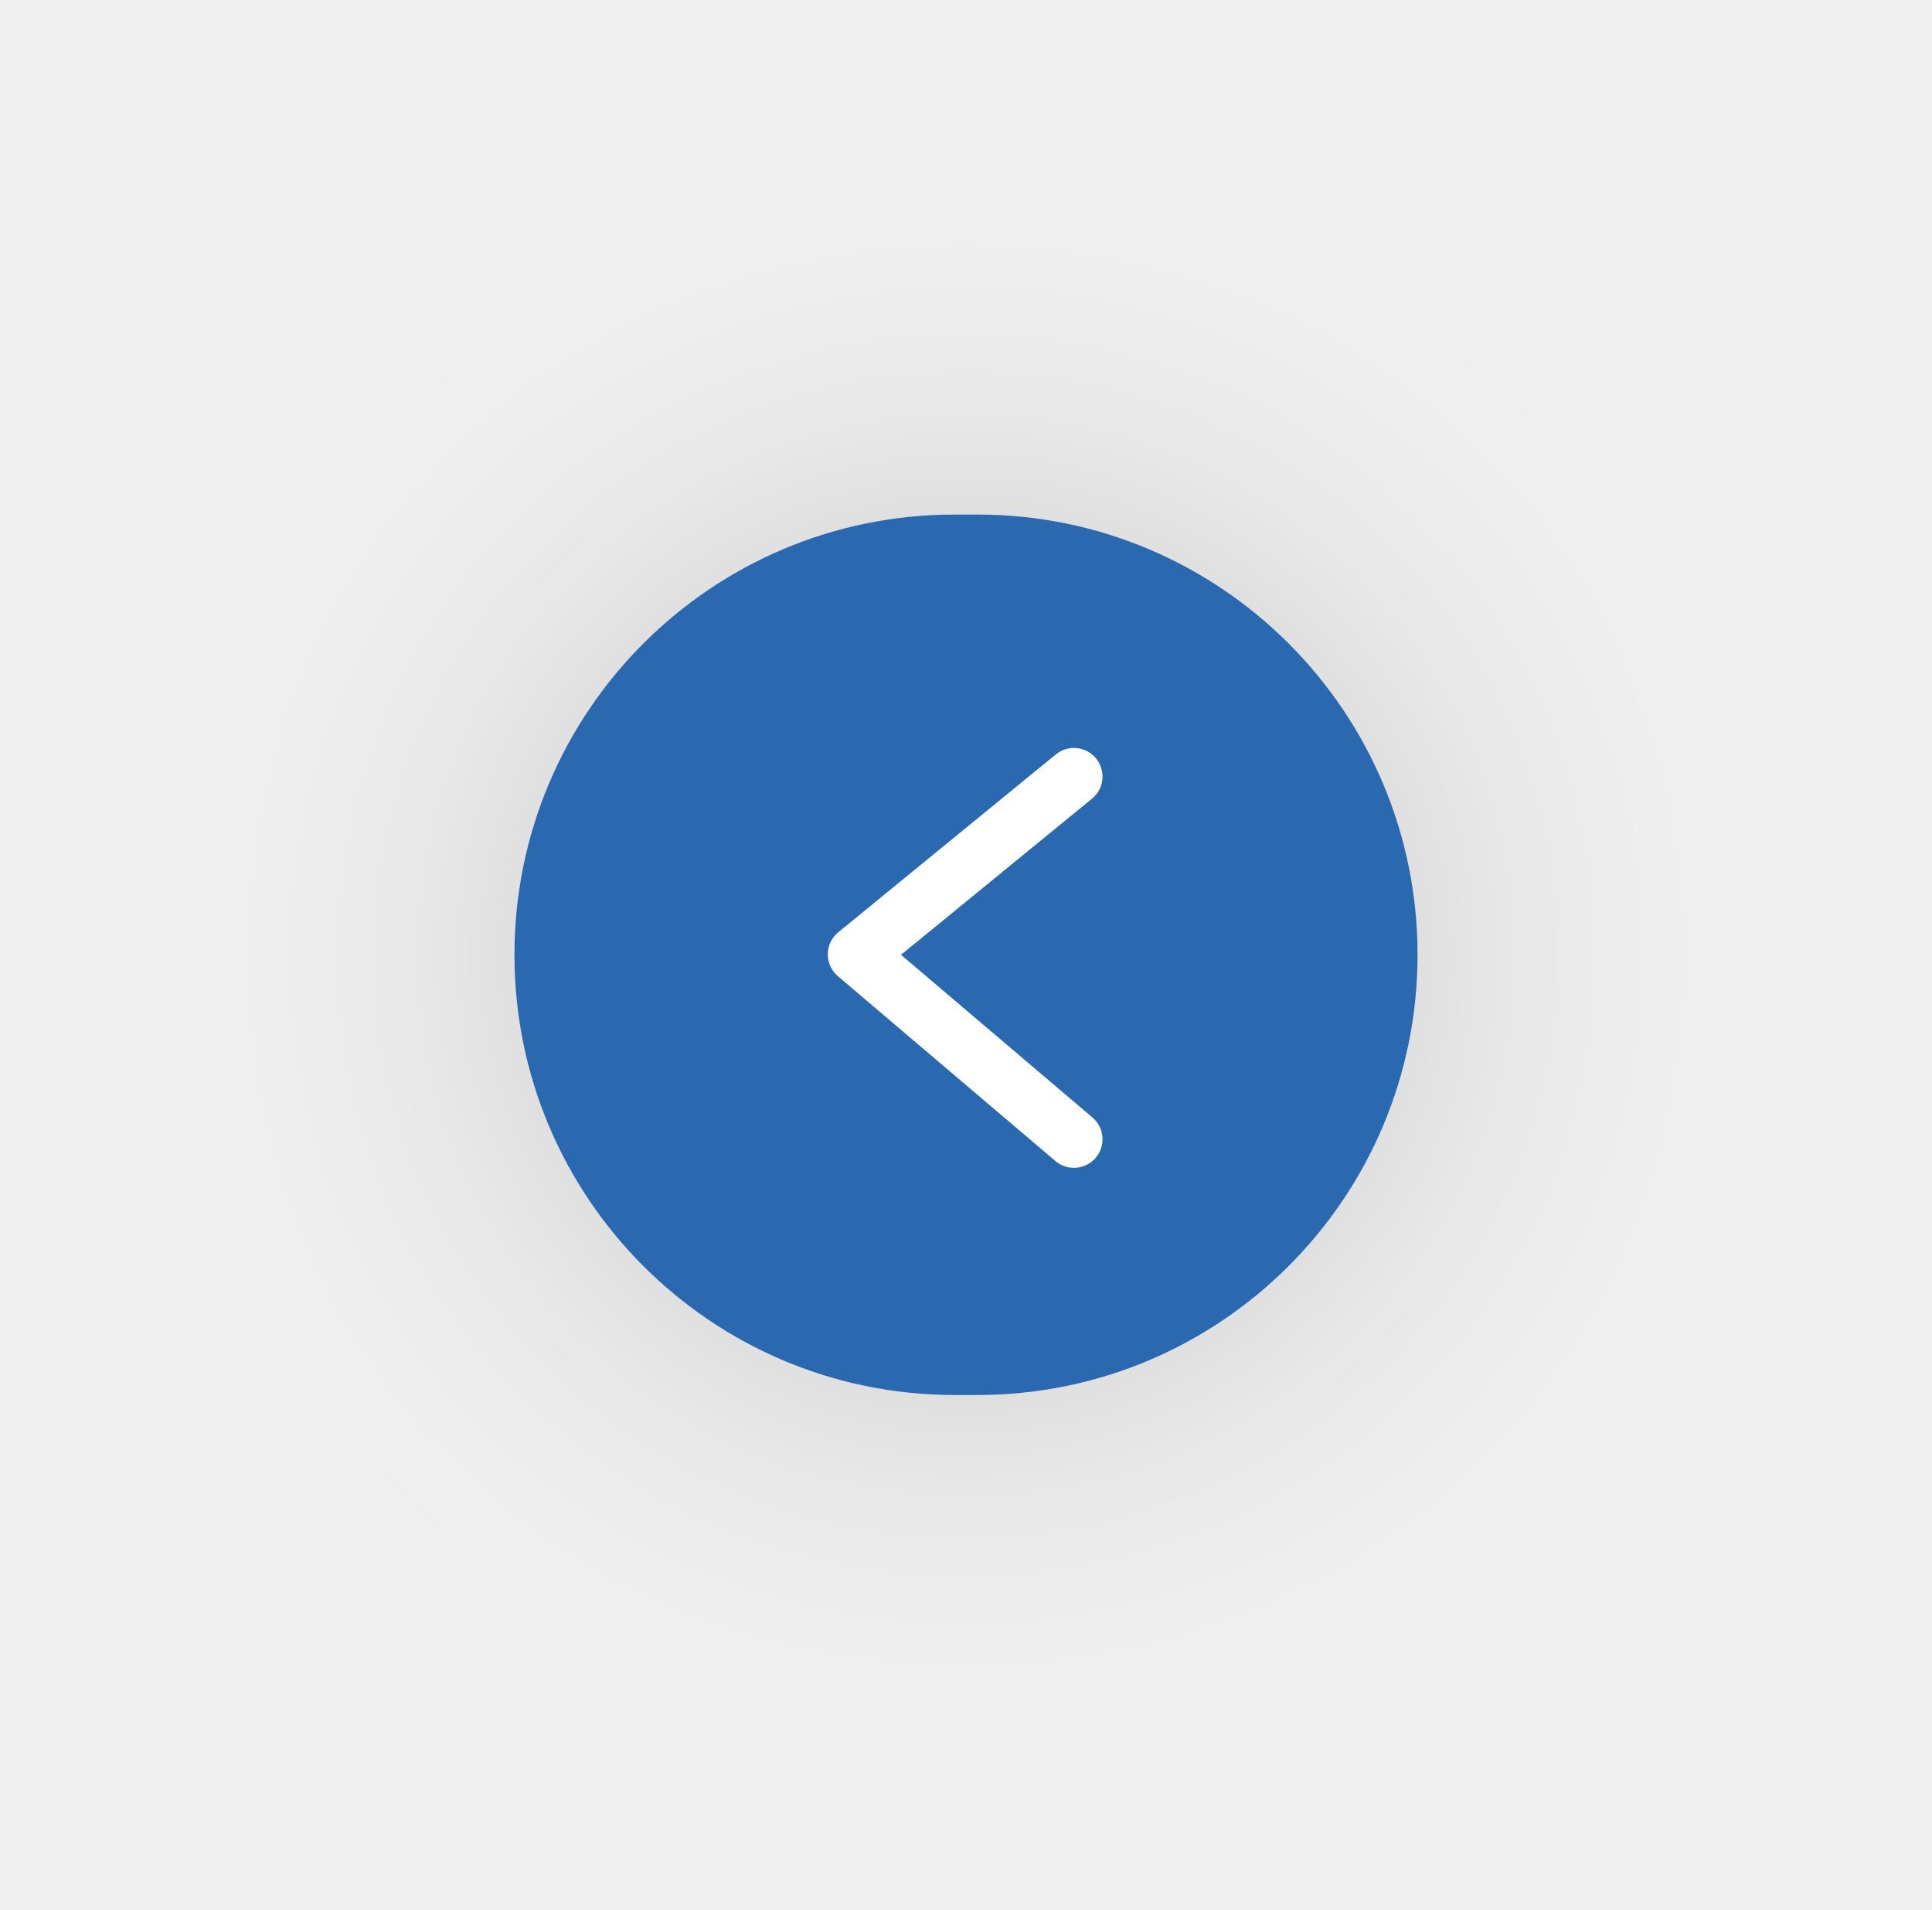
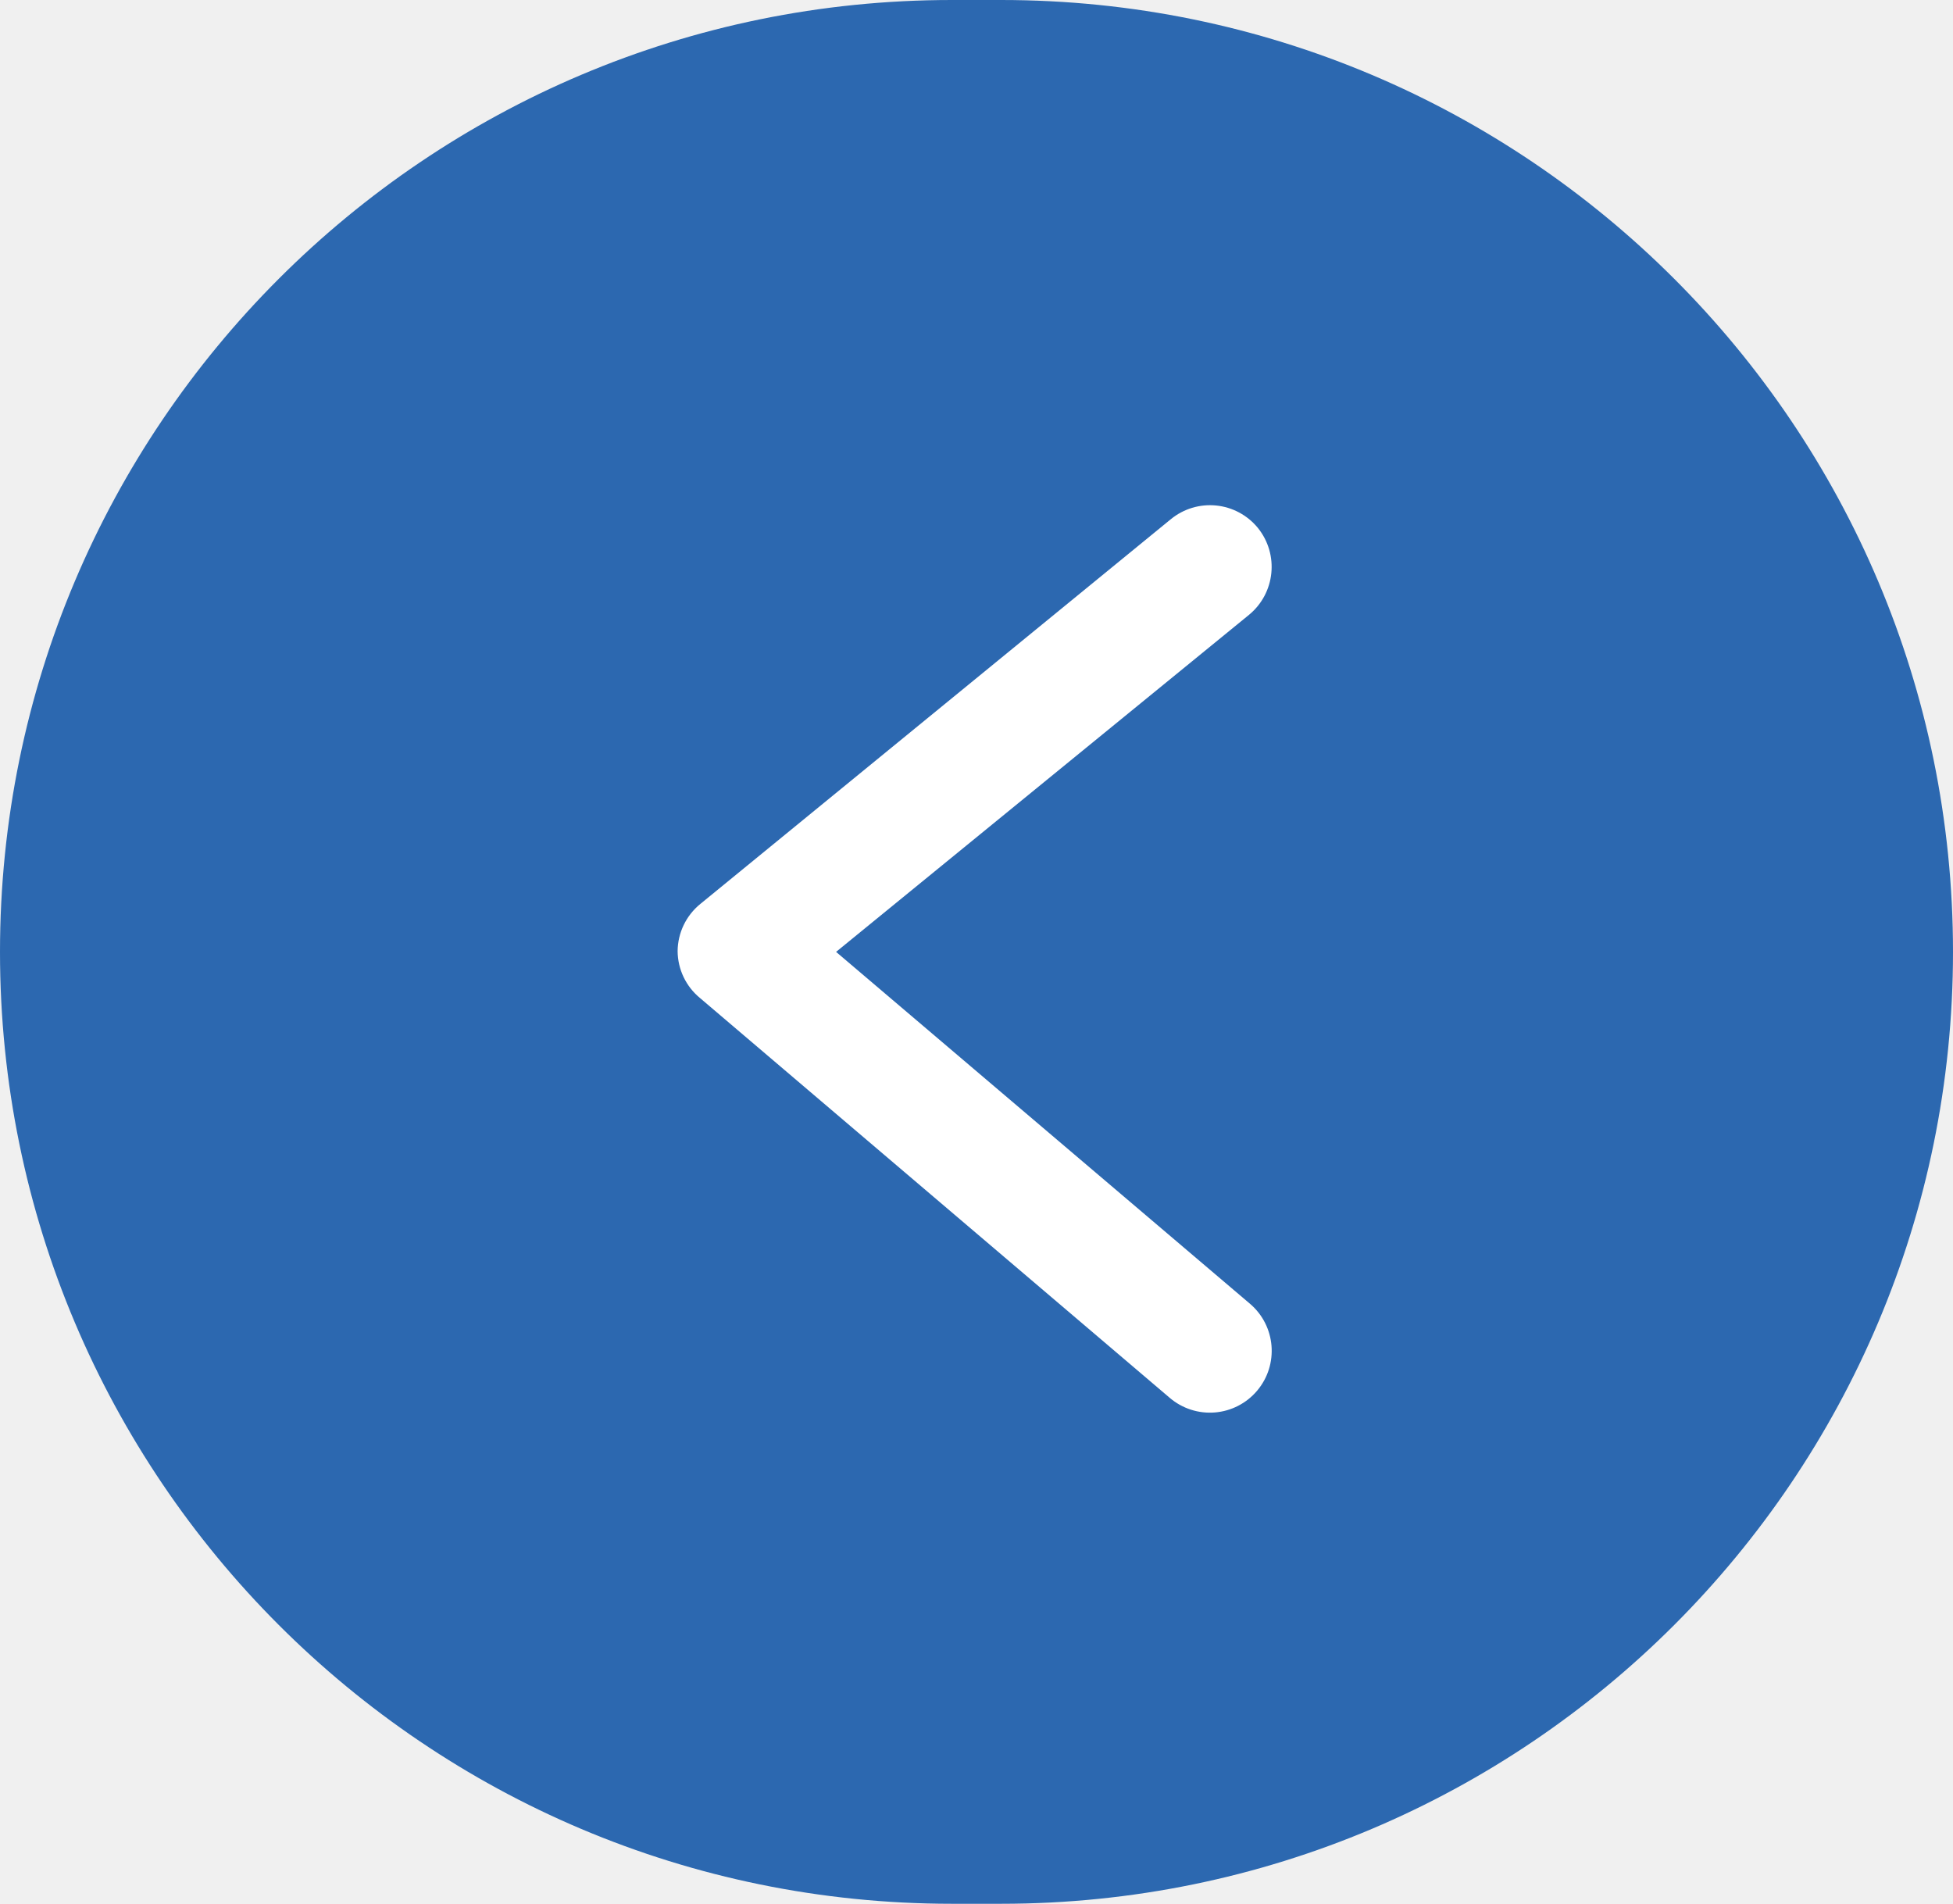
- <svg xmlns="http://www.w3.org/2000/svg" width="169" height="167" viewBox="0 0 169 167">
+ <svg xmlns="http://www.w3.org/2000/svg" viewBox="0 0 79 77">
  <defs>
-     <filter id="a" x="0" y="0" width="169" height="167" filterUnits="userSpaceOnUse">
-       <feOffset input="SourceAlpha" />
-       <feGaussianBlur stdDeviation="15" result="b" />
-       <feFlood flood-opacity="0.161" />
-       <feComposite operator="in" in2="b" />
-       <feComposite in="SourceGraphic" />
-     </filter>
+     <style>.cls-1{fill:#2c68b0;}.cls-2{fill:#fff;}</style>
  </defs>
-   <g transform="translate(-9575 -5150.5)">
-     <g transform="matrix(1, 0, 0, 1, 9575, 5150.5)" filter="url(#a)">
-       <rect width="77" height="79" rx="38.5" transform="translate(124 45) rotate(90)" fill="#2c68b0" />
+   <g id="Layer_2" data-name="Layer 2">
+     <g id="Layer_1-2" data-name="Layer 1">
+       <path class="cls-1" d="M79,38.5h0A38.5,38.5,0,0,1,40.5,77h-2A38.5,38.5,0,0,1,0,38.5H0A38.5,38.5,0,0,1,38.5,0h2A38.5,38.5,0,0,1,79,38.5Z" />
+       <path class="cls-2" d="M27.41,38.47v0a2.49,2.49,0,0,1,.92-1.91L47.36,21a2.5,2.5,0,0,1,3.52.35h0a2.51,2.51,0,0,1-.36,3.52h0L33.82,38.5,50.56,52.73a2.5,2.5,0,0,1,.29,3.52h0a2.5,2.5,0,0,1-3.53.29h0l-19-16.17A2.48,2.48,0,0,1,27.41,38.47Z" />
    </g>
-     <path d="M15.554,21.531H15.53a2.5,2.5,0,0,1-1.912-.918L-1.936,1.582a2.5,2.5,0,0,1,.354-3.518,2.5,2.5,0,0,1,3.518.354L15.591,15.126,29.817-1.619a2.5,2.5,0,0,1,3.524-.287,2.5,2.5,0,0,1,.287,3.524L17.459,20.65A2.5,2.5,0,0,1,15.554,21.531Z" transform="translate(9668.941 5218.412) rotate(90)" fill="#fff" />
  </g>
</svg>
